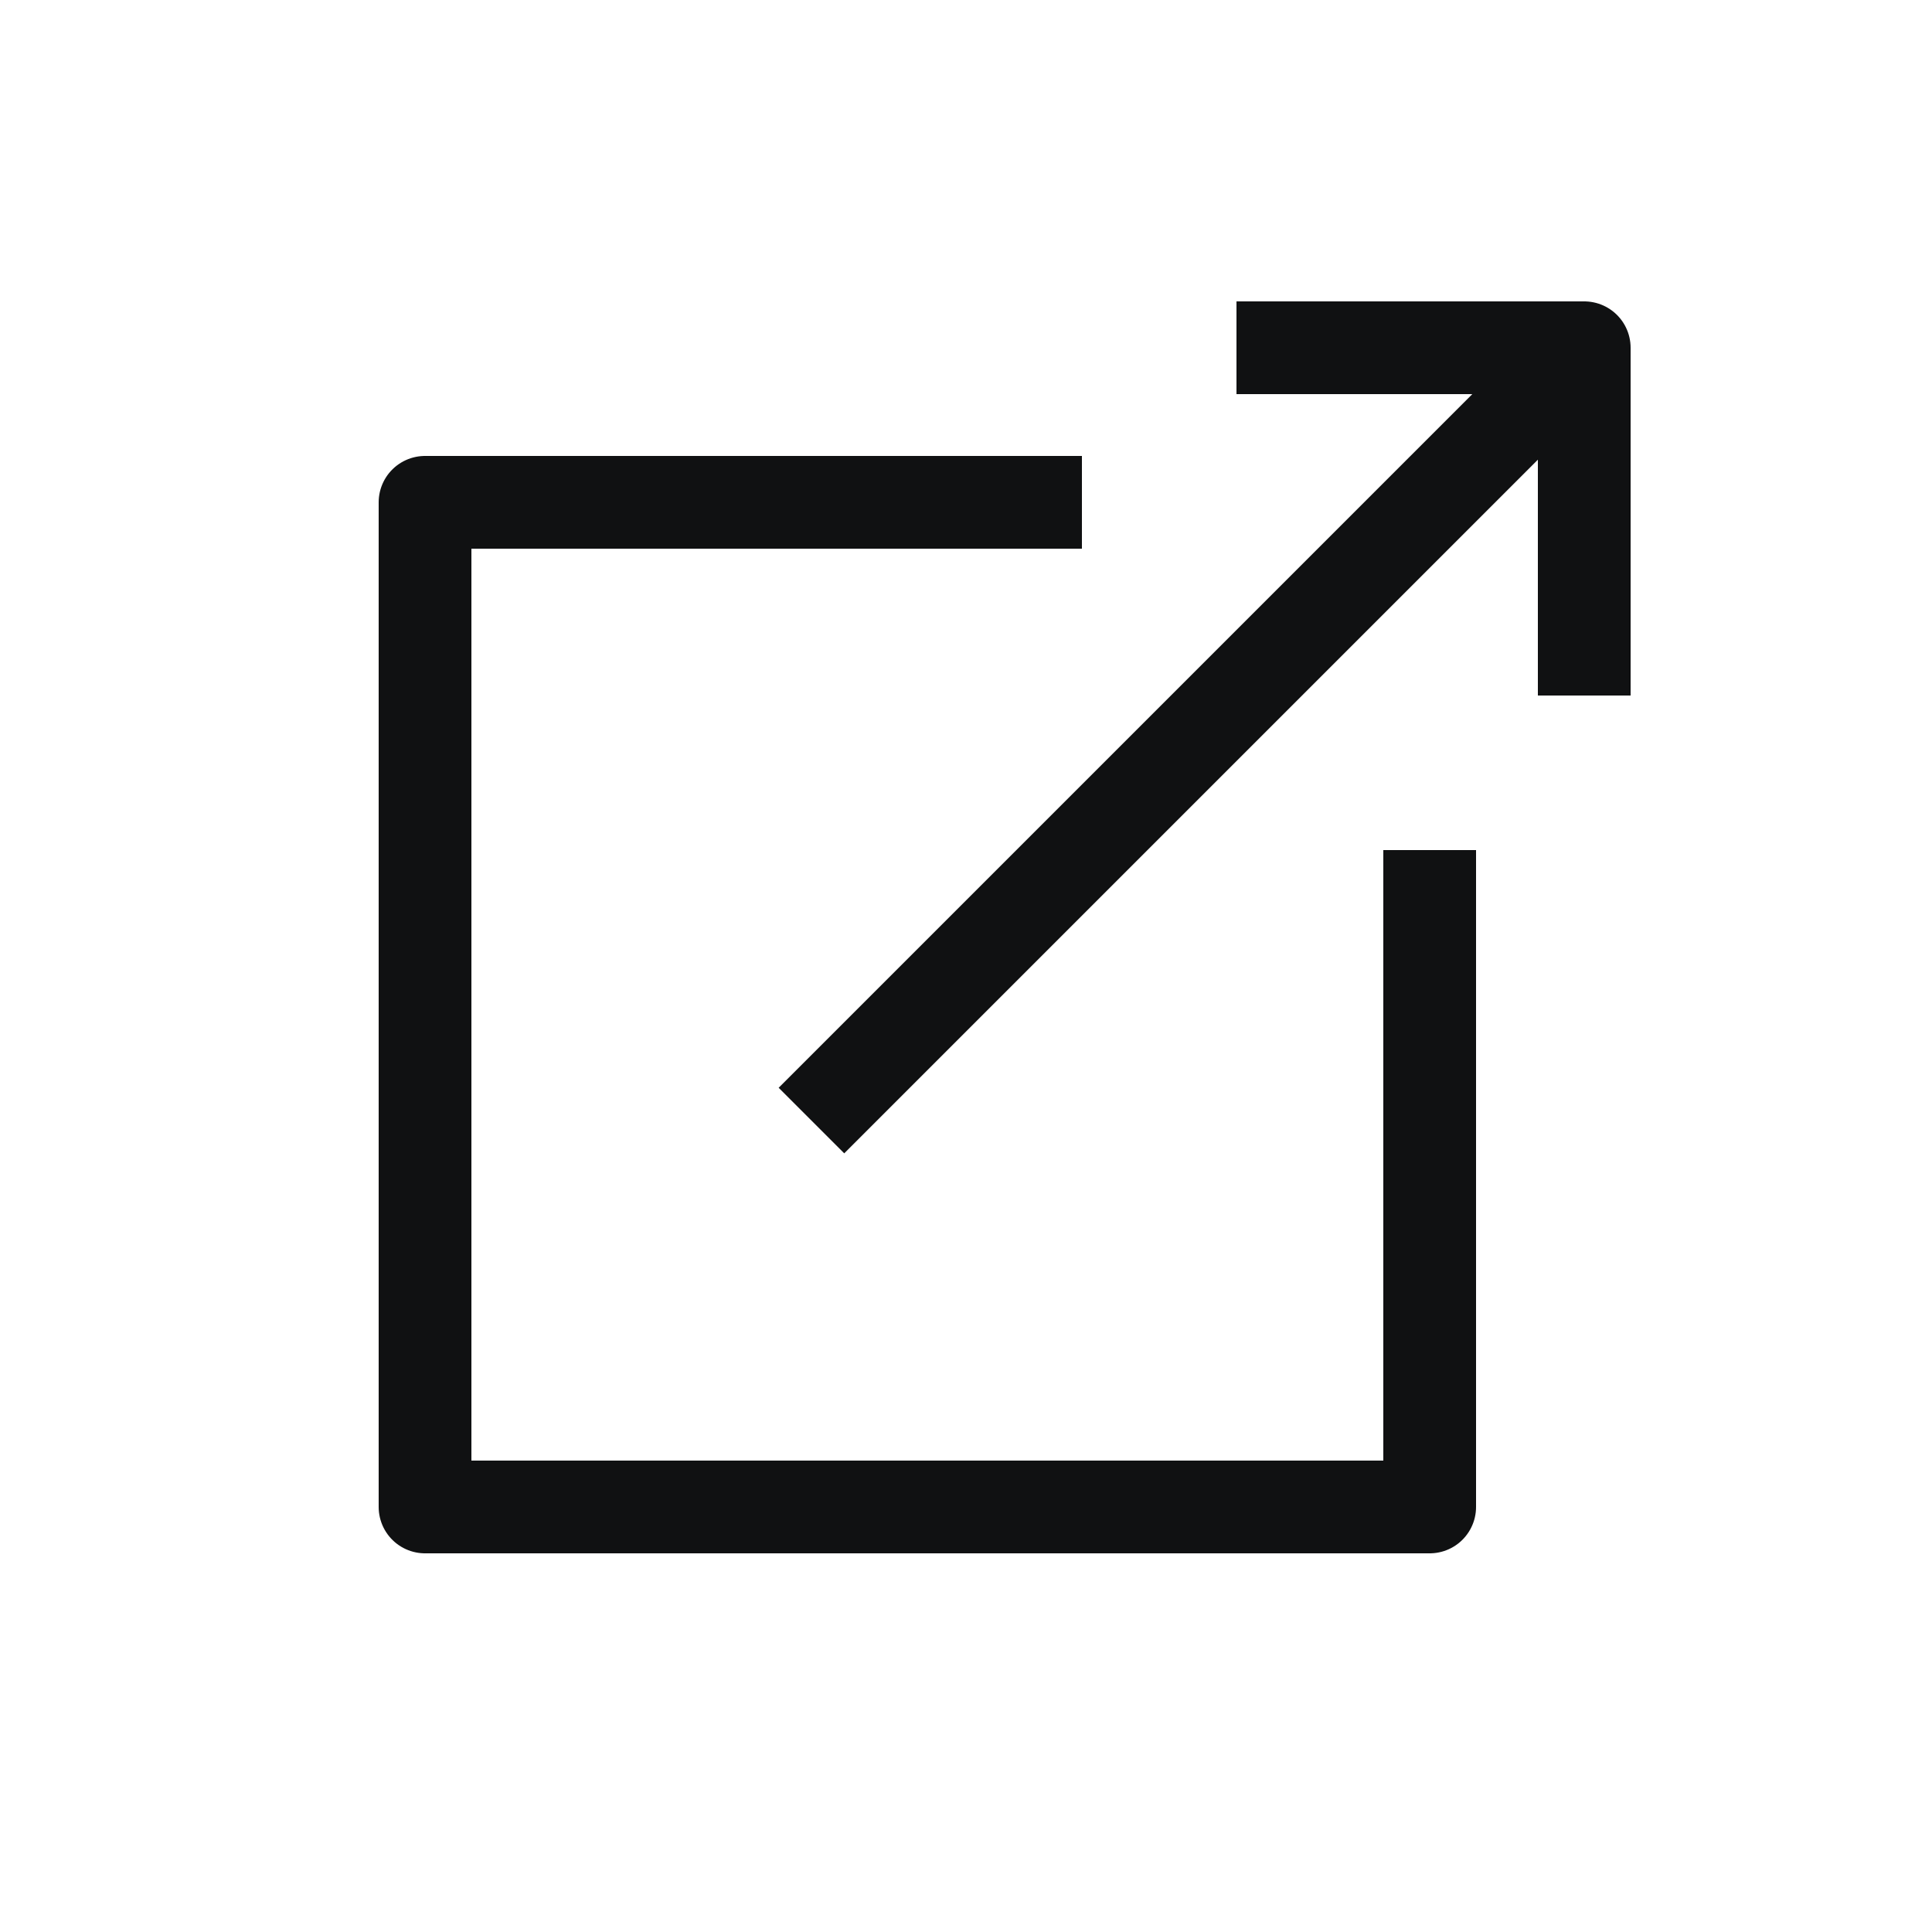
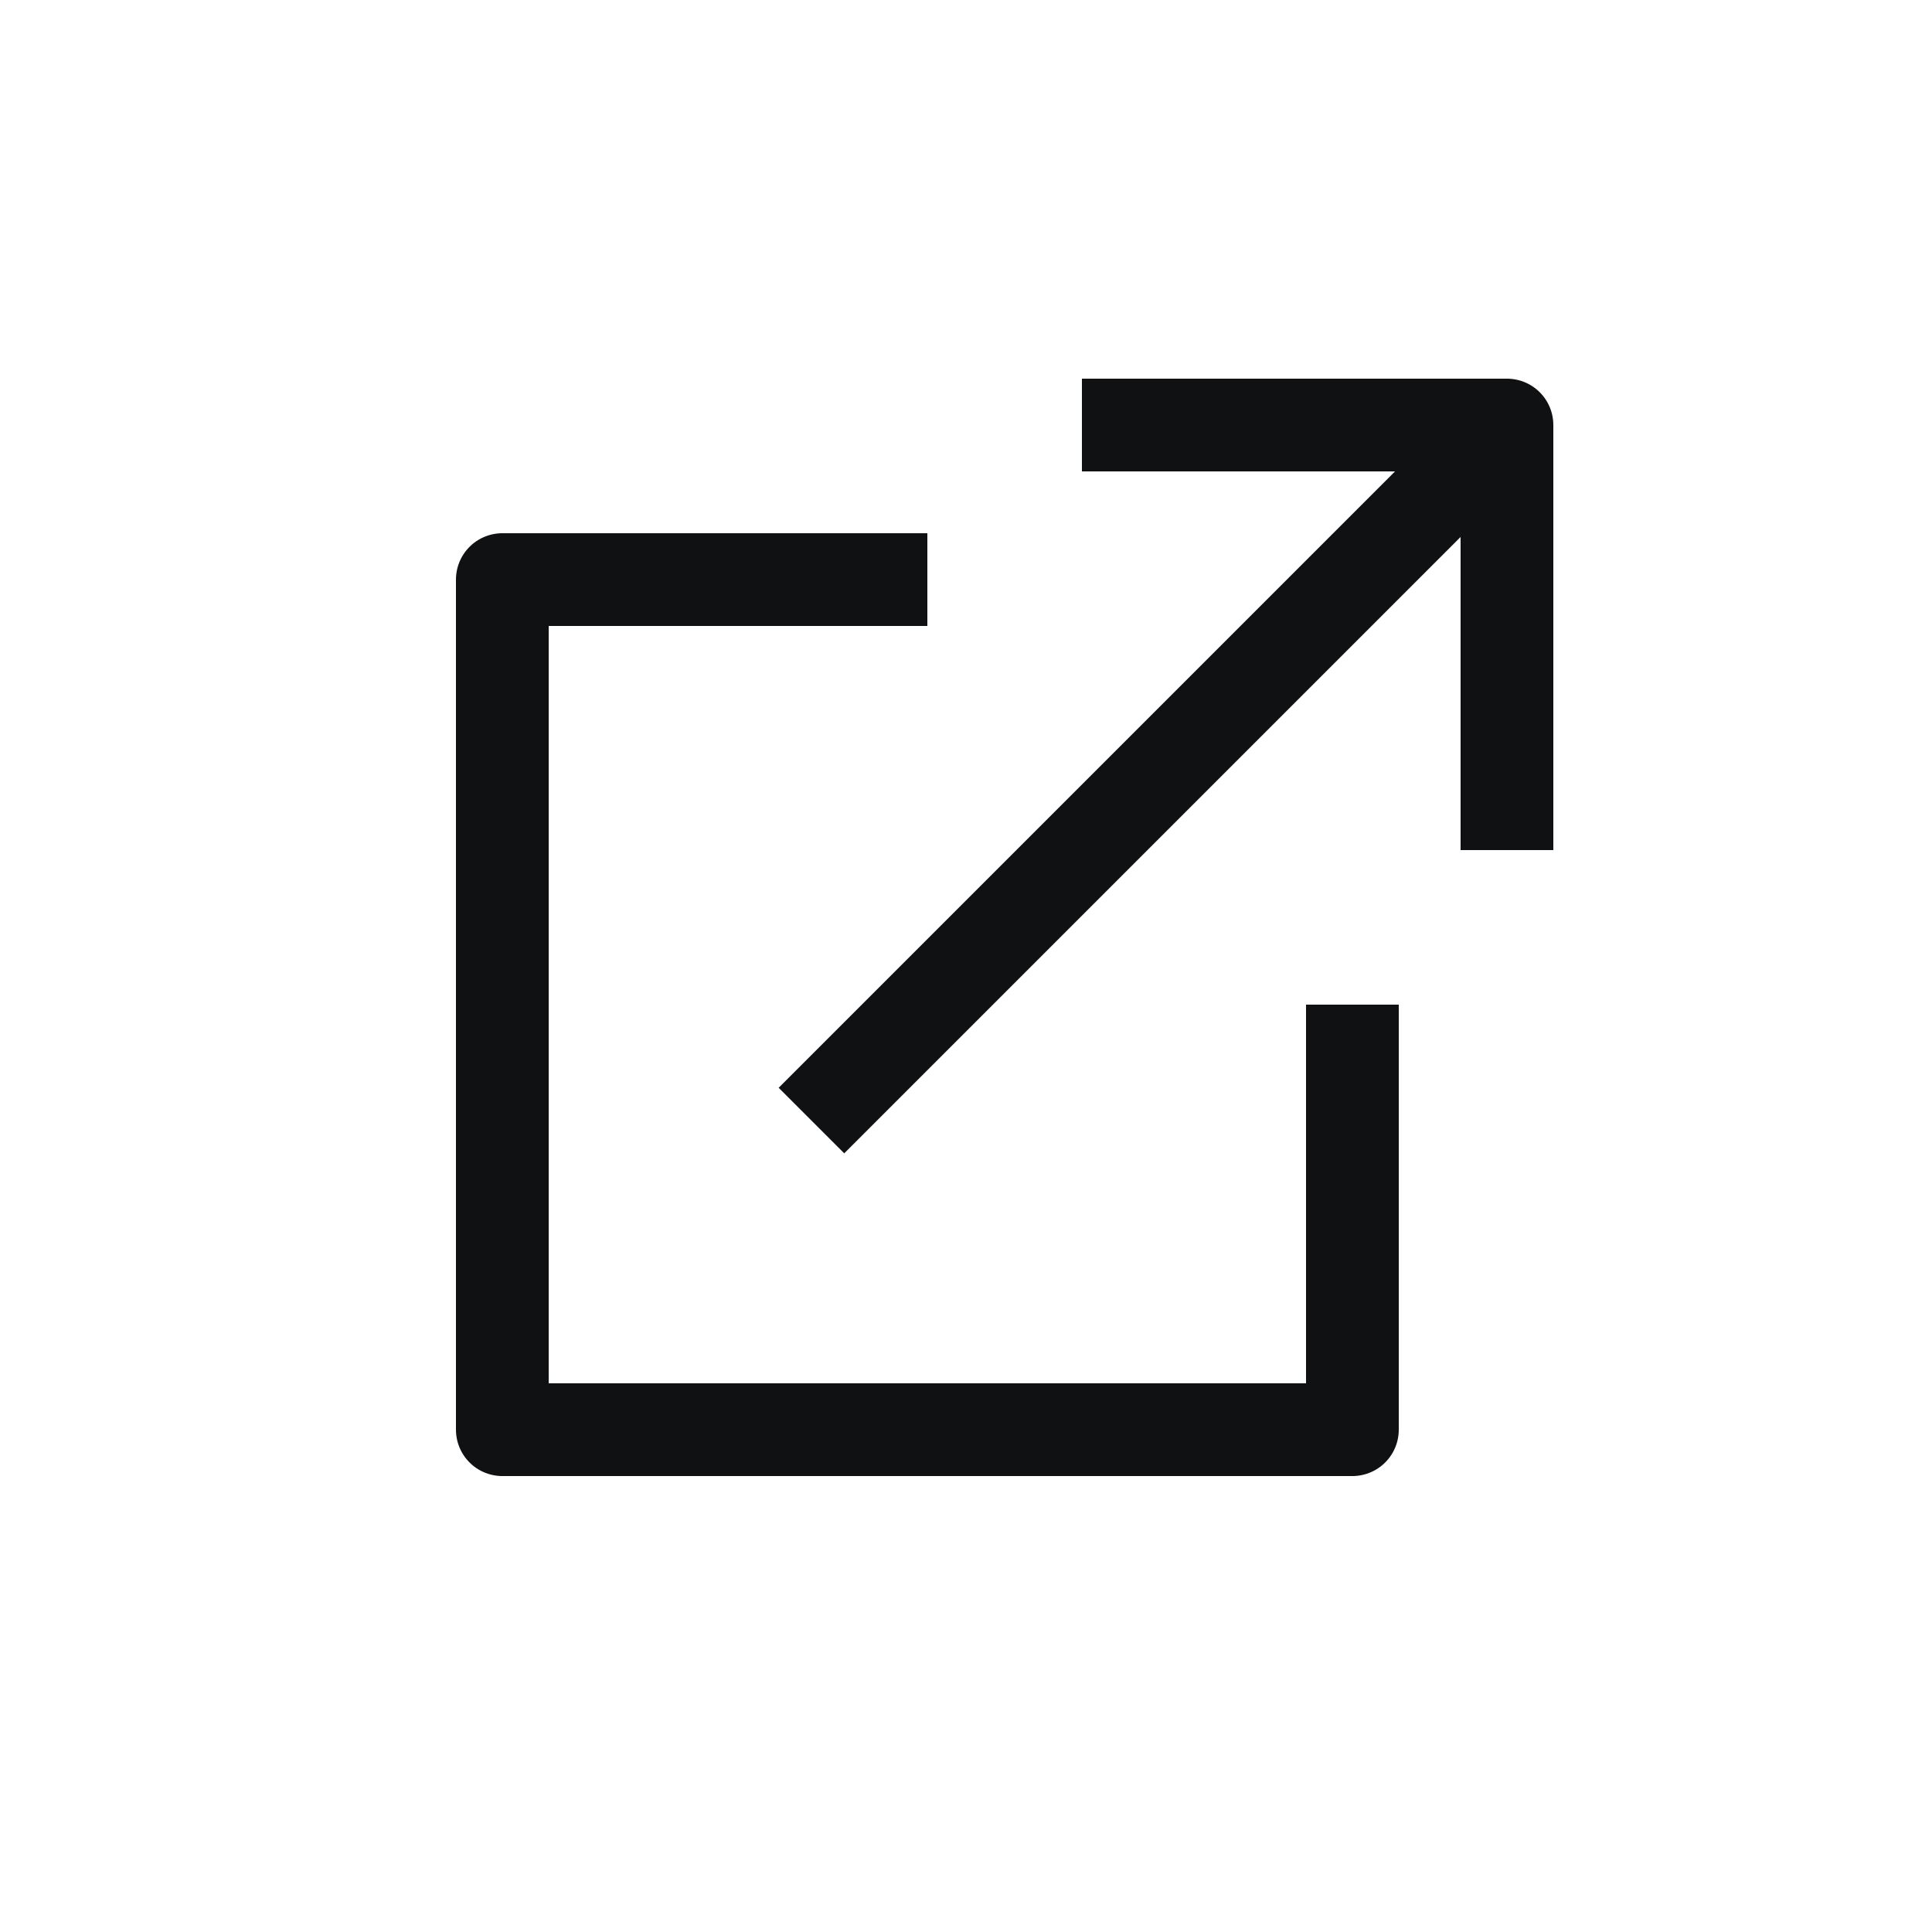
<svg xmlns="http://www.w3.org/2000/svg" width="25" height="25" viewBox="0 0 25 25" fill="none">
-   <path d="M14 6.5H5.5V19.5H18.5V11M20.5 4.5L10.5 14.5" stroke="#101112" stroke-width="1.2" stroke-linejoin="round" />
-   <path d="M16 4.5H20.5V9" stroke="#101112" stroke-width="1.2" stroke-linejoin="round" />
+   <path d="M12 7.5H6.5V18.5H17.5V13M19.5 5.5L10.5 14.5" stroke="#101112" stroke-width="1.2" stroke-linejoin="round" />
+   <path d="M14 5.5H19.5V11" stroke="#101112" stroke-width="1.2" stroke-linejoin="round" />
</svg>
